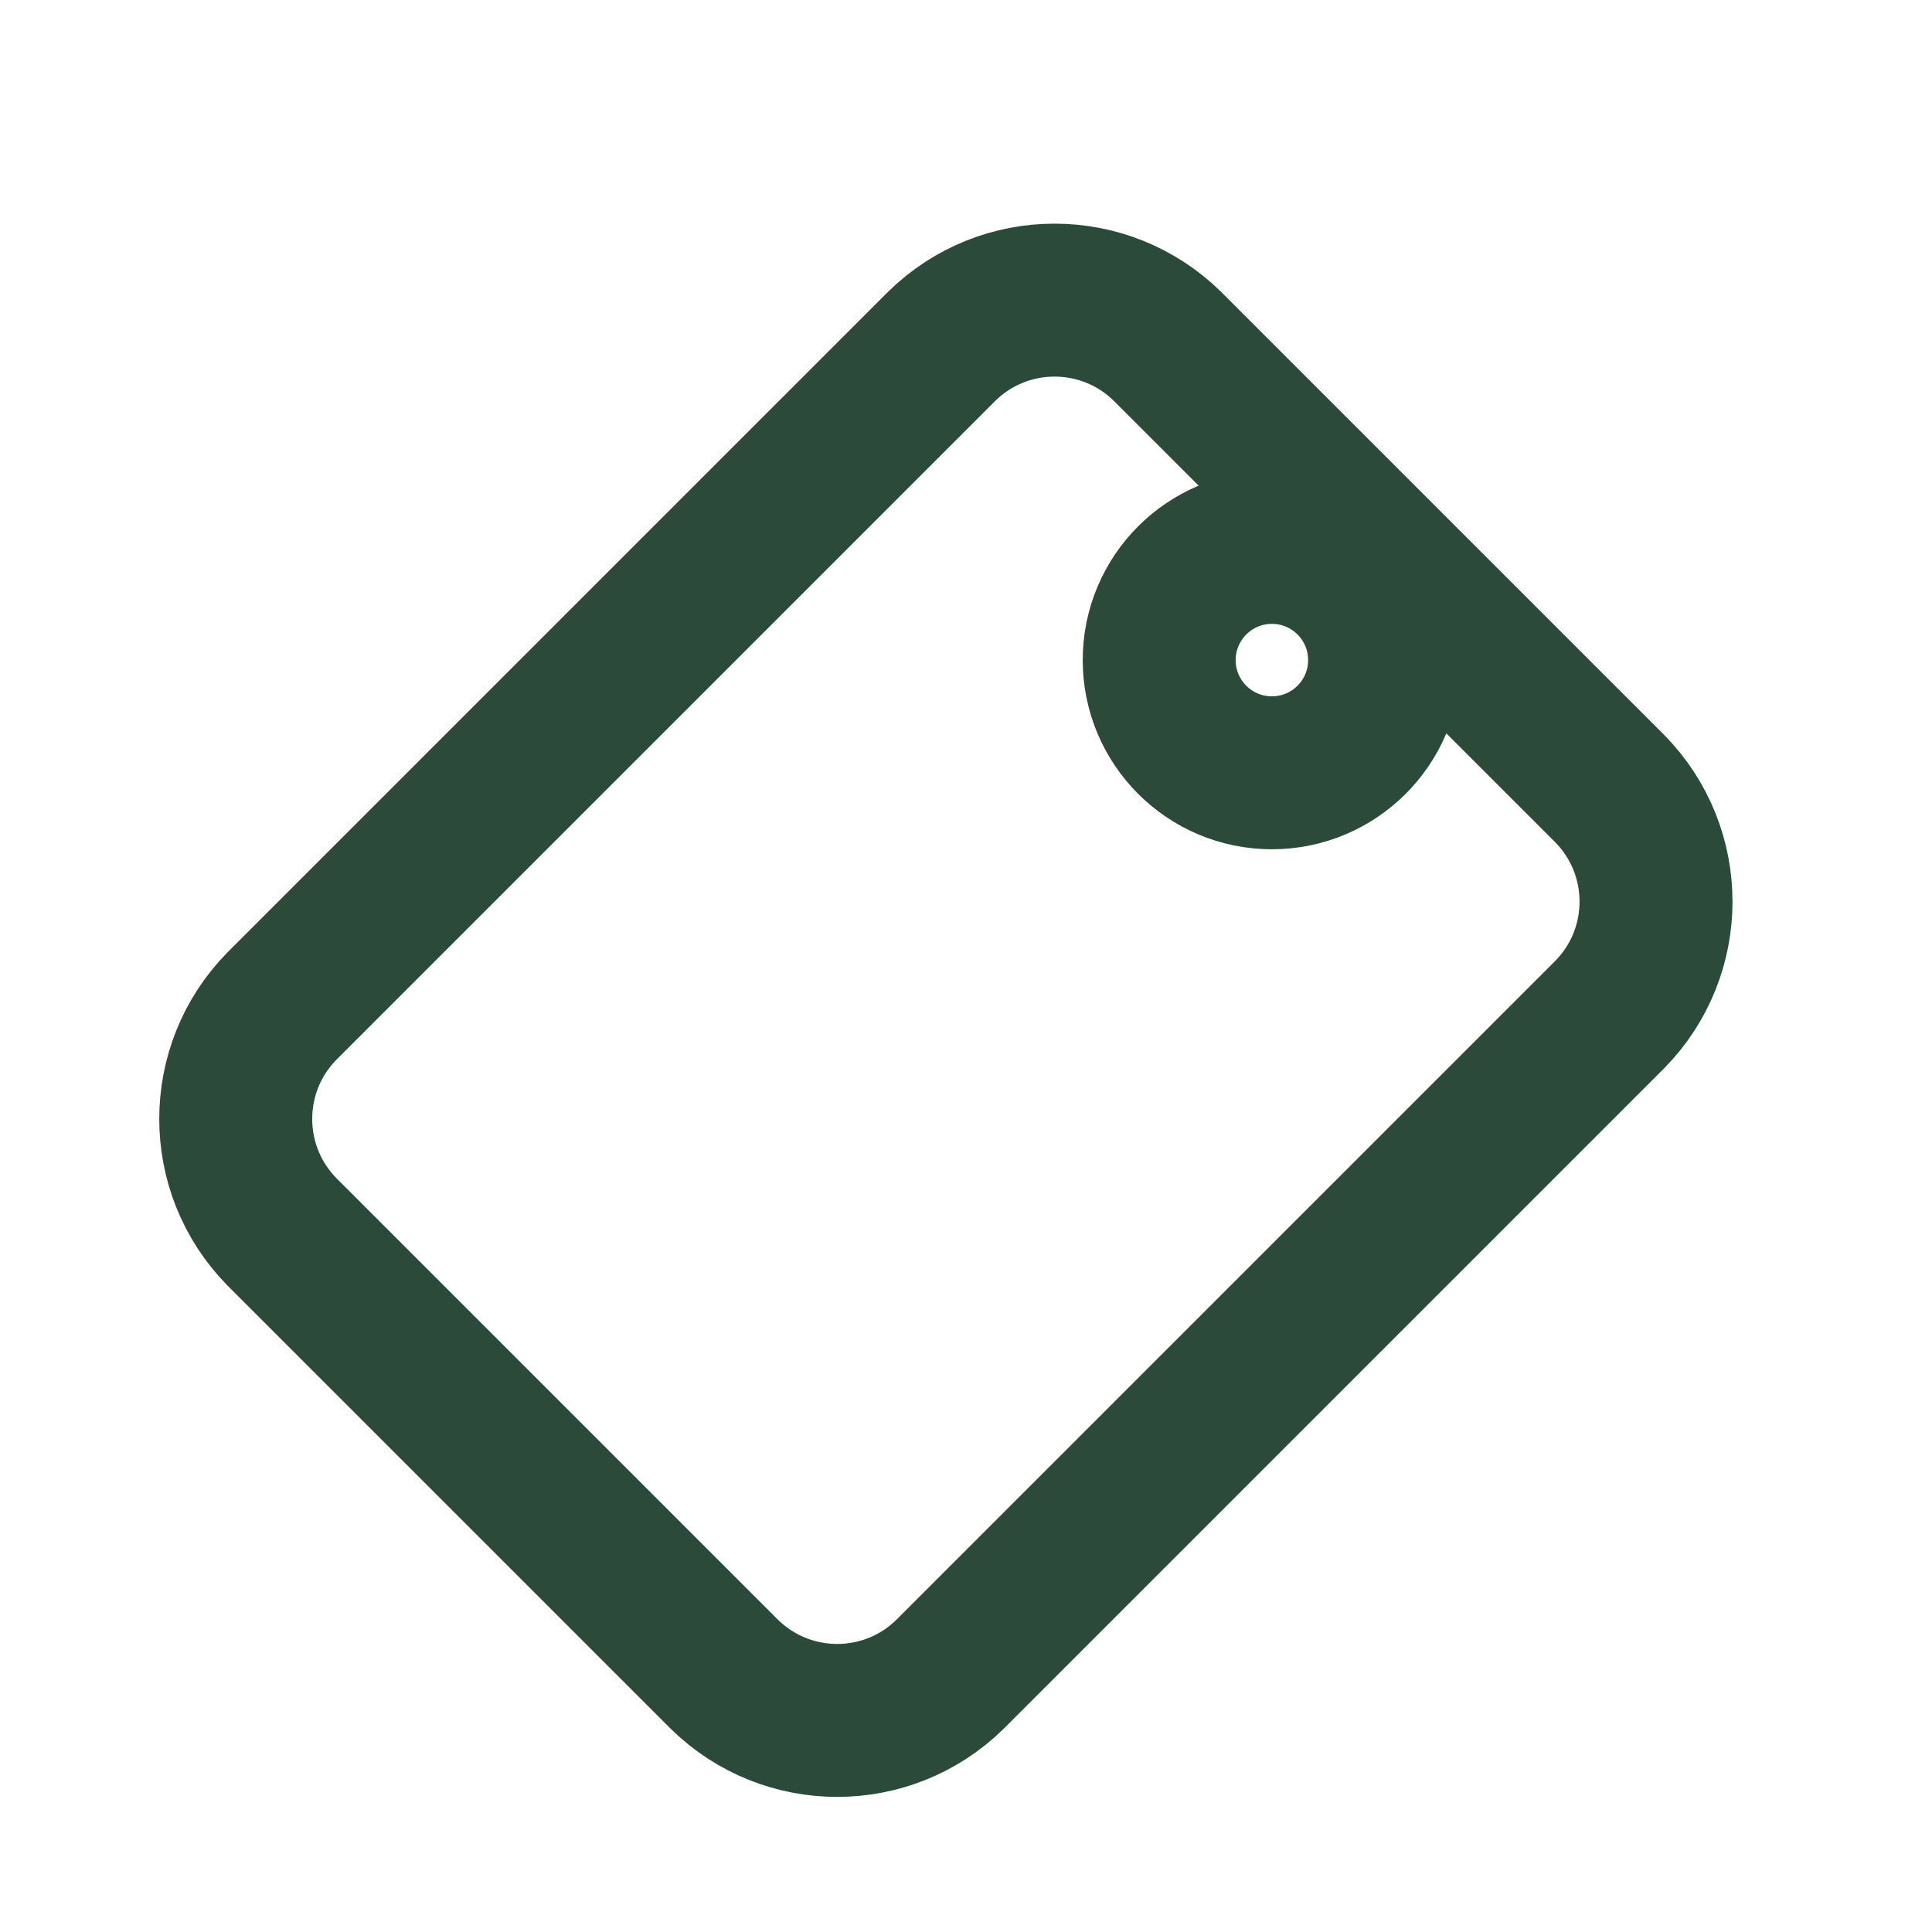
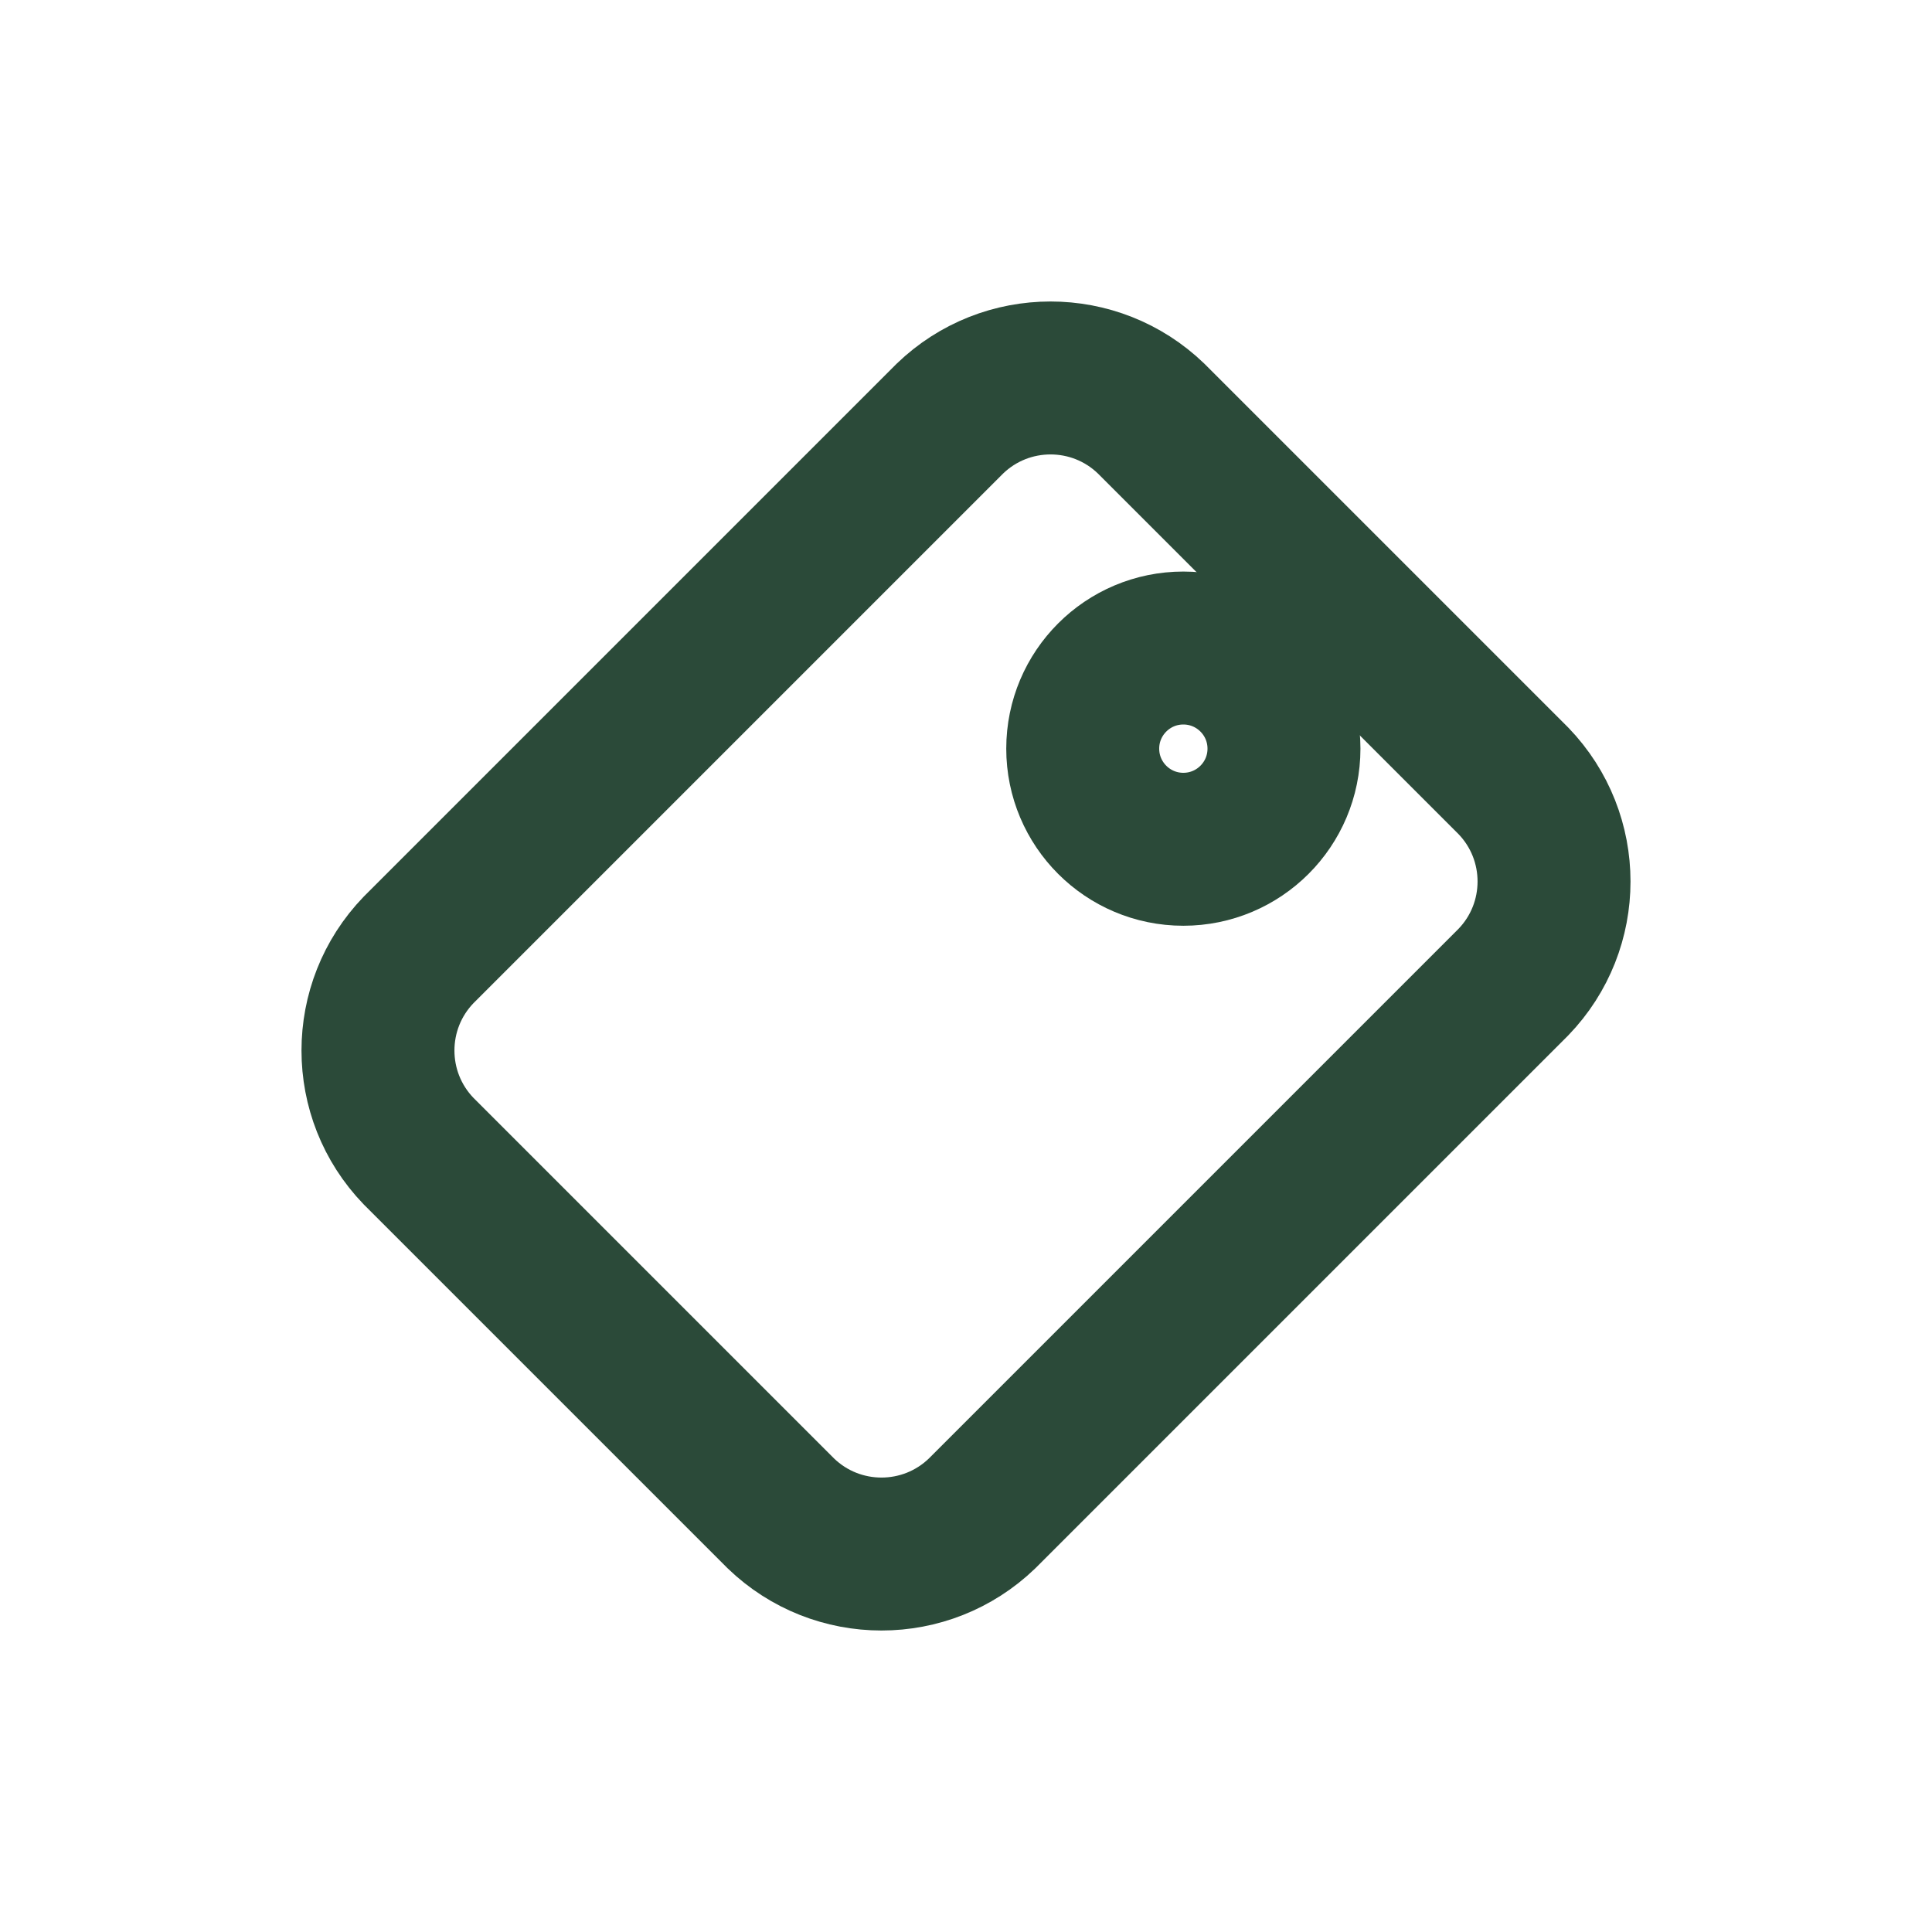
<svg xmlns="http://www.w3.org/2000/svg" viewBox="0 0 24 24" fill="none" stroke="#2b4a39" stroke-width="1.9" stroke-linecap="round" stroke-linejoin="round">
-   <path d="M3.5 12.5l8.2-8.2a2 2 0 0 1 2.8 0l5.5 5.5a2 2 0 0 1 0 2.8l-8.2 8.2a2 2 0 0 1-2.8 0l-5.5-5.5a2 2 0 0 1 0-2.8z" />
-   <circle cx="15.8" cy="8.2" r="1.4" />
+   <path d="M5.2 11.8L11.8 5.2a1.8 1.8 0 0 1 2.5 0l4.5 4.5a1.8 1.8 0 0 1 0 2.5l-6.6 6.6a1.8 1.8 0 0 1-2.5 0l-4.5-4.5a1.8 1.8 0 0 1 0-2.5z" />
+   <circle cx="14.7" cy="9.3" r="1.25" />
</svg>
